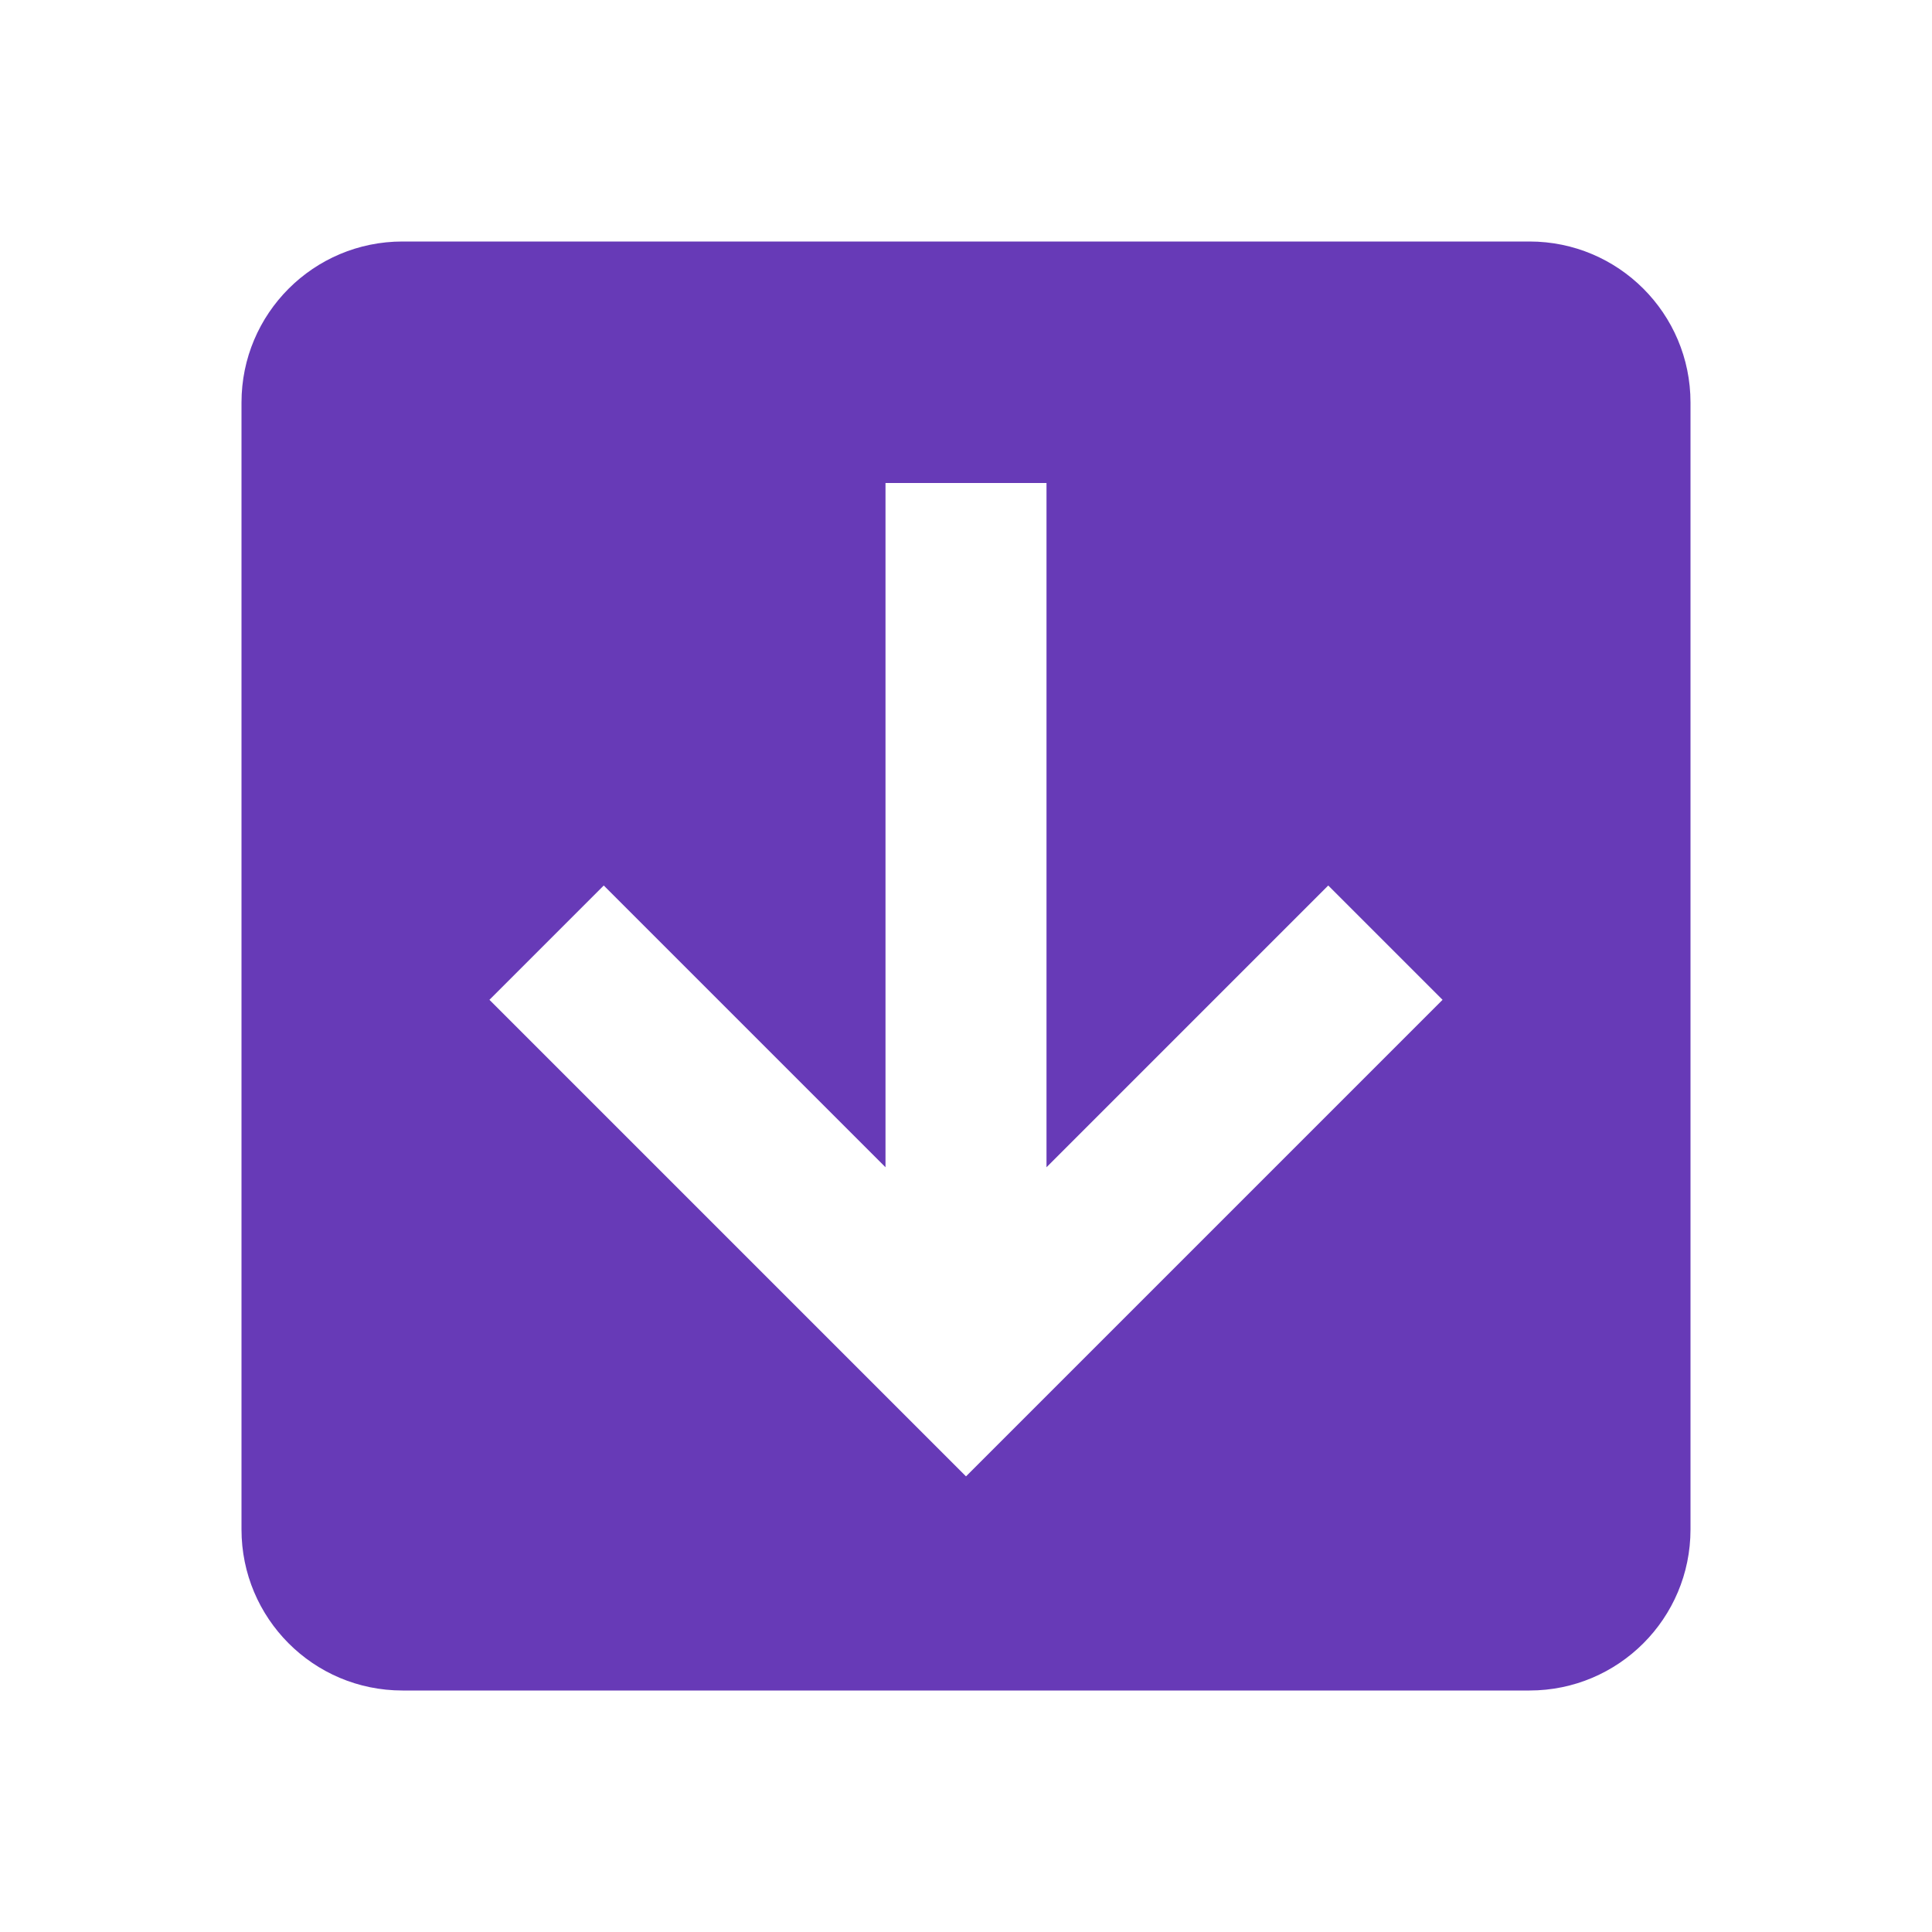
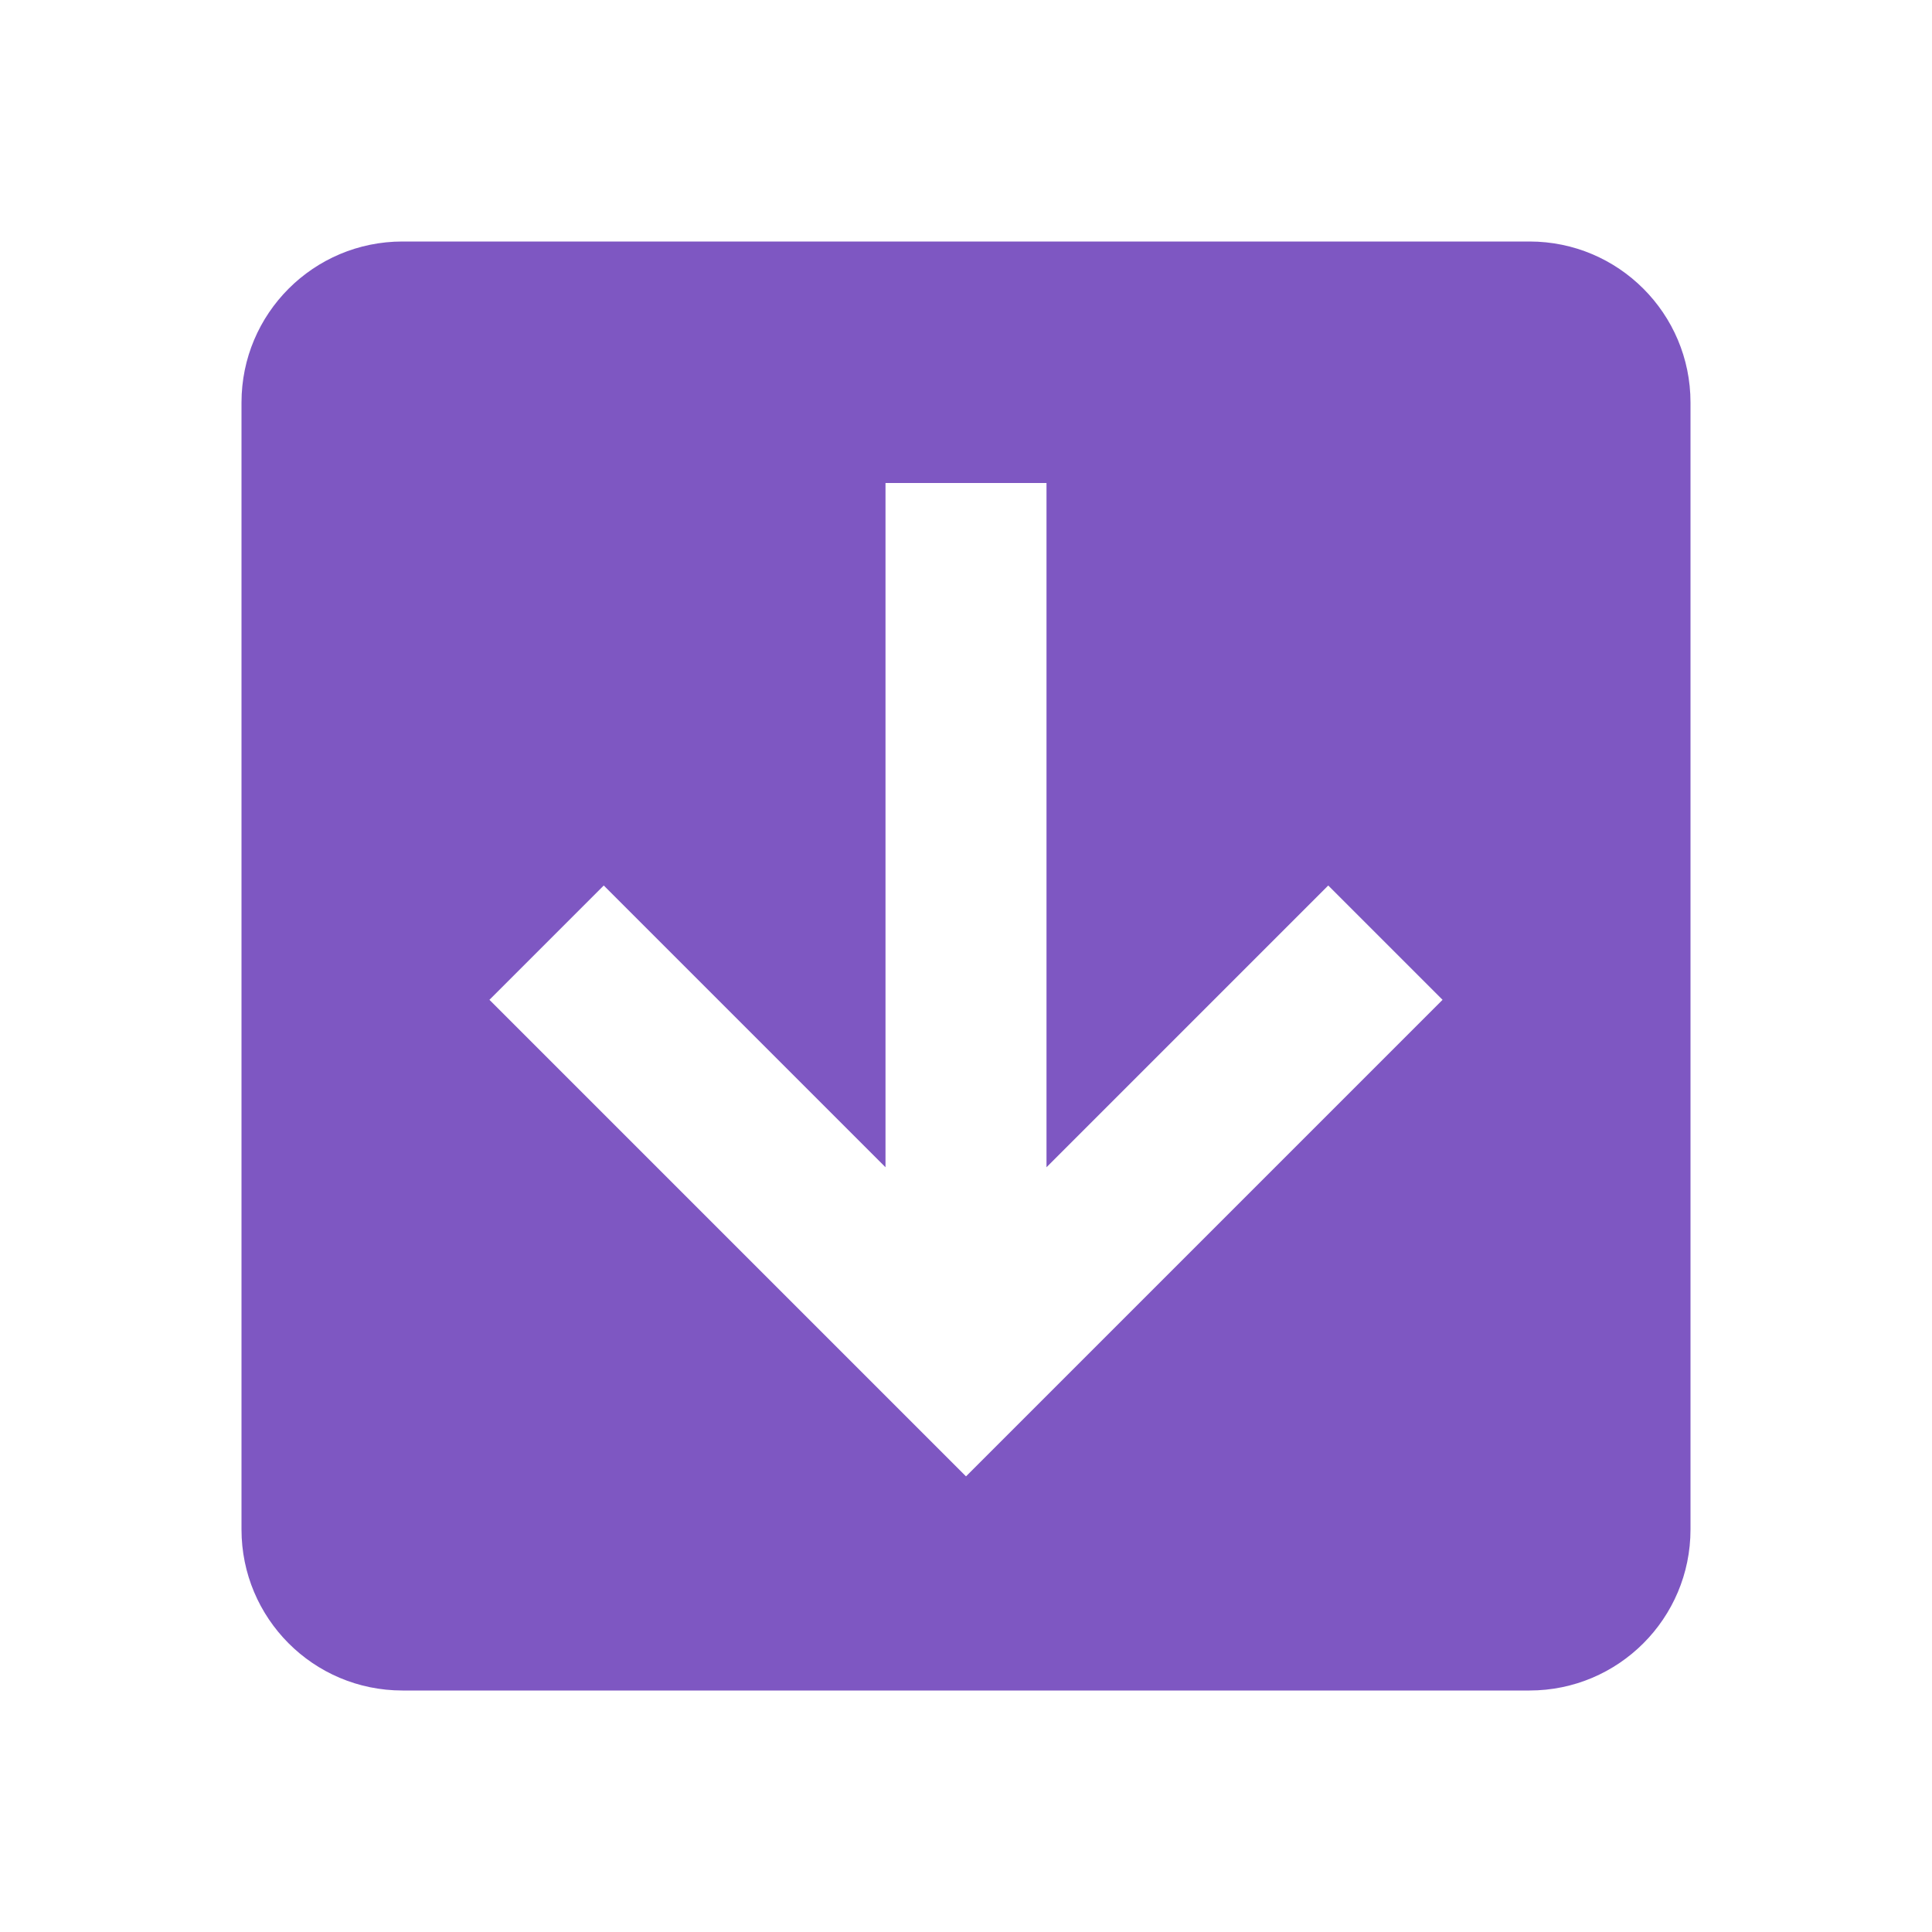
<svg xmlns="http://www.w3.org/2000/svg" version="1.1" width="16px" height="16px" viewBox="0 0 24 24">
-   <path fill="#673AB7" d="M3,5A2,2 0 0,1 5,3H19A2,2 0 0,1 21,5V19A2,2 0 0,1 19,21H5C3.89,21 3,20.1 3,19V5M11,6V14.5L7.5,11L6.08,12.42L12,18.34L17.92,12.42L16.5,11L13,14.5V6H11Z" />
+   <path fill="#7E57C2" d="M3,5A2,2 0 0,1 5,3H19A2,2 0 0,1 21,5V19A2,2 0 0,1 19,21H5C3.89,21 3,20.1 3,19V5M11,6V14.5L7.5,11L6.08,12.42L12,18.34L17.92,12.42L16.5,11L13,14.5V6H11Z" />
</svg>
